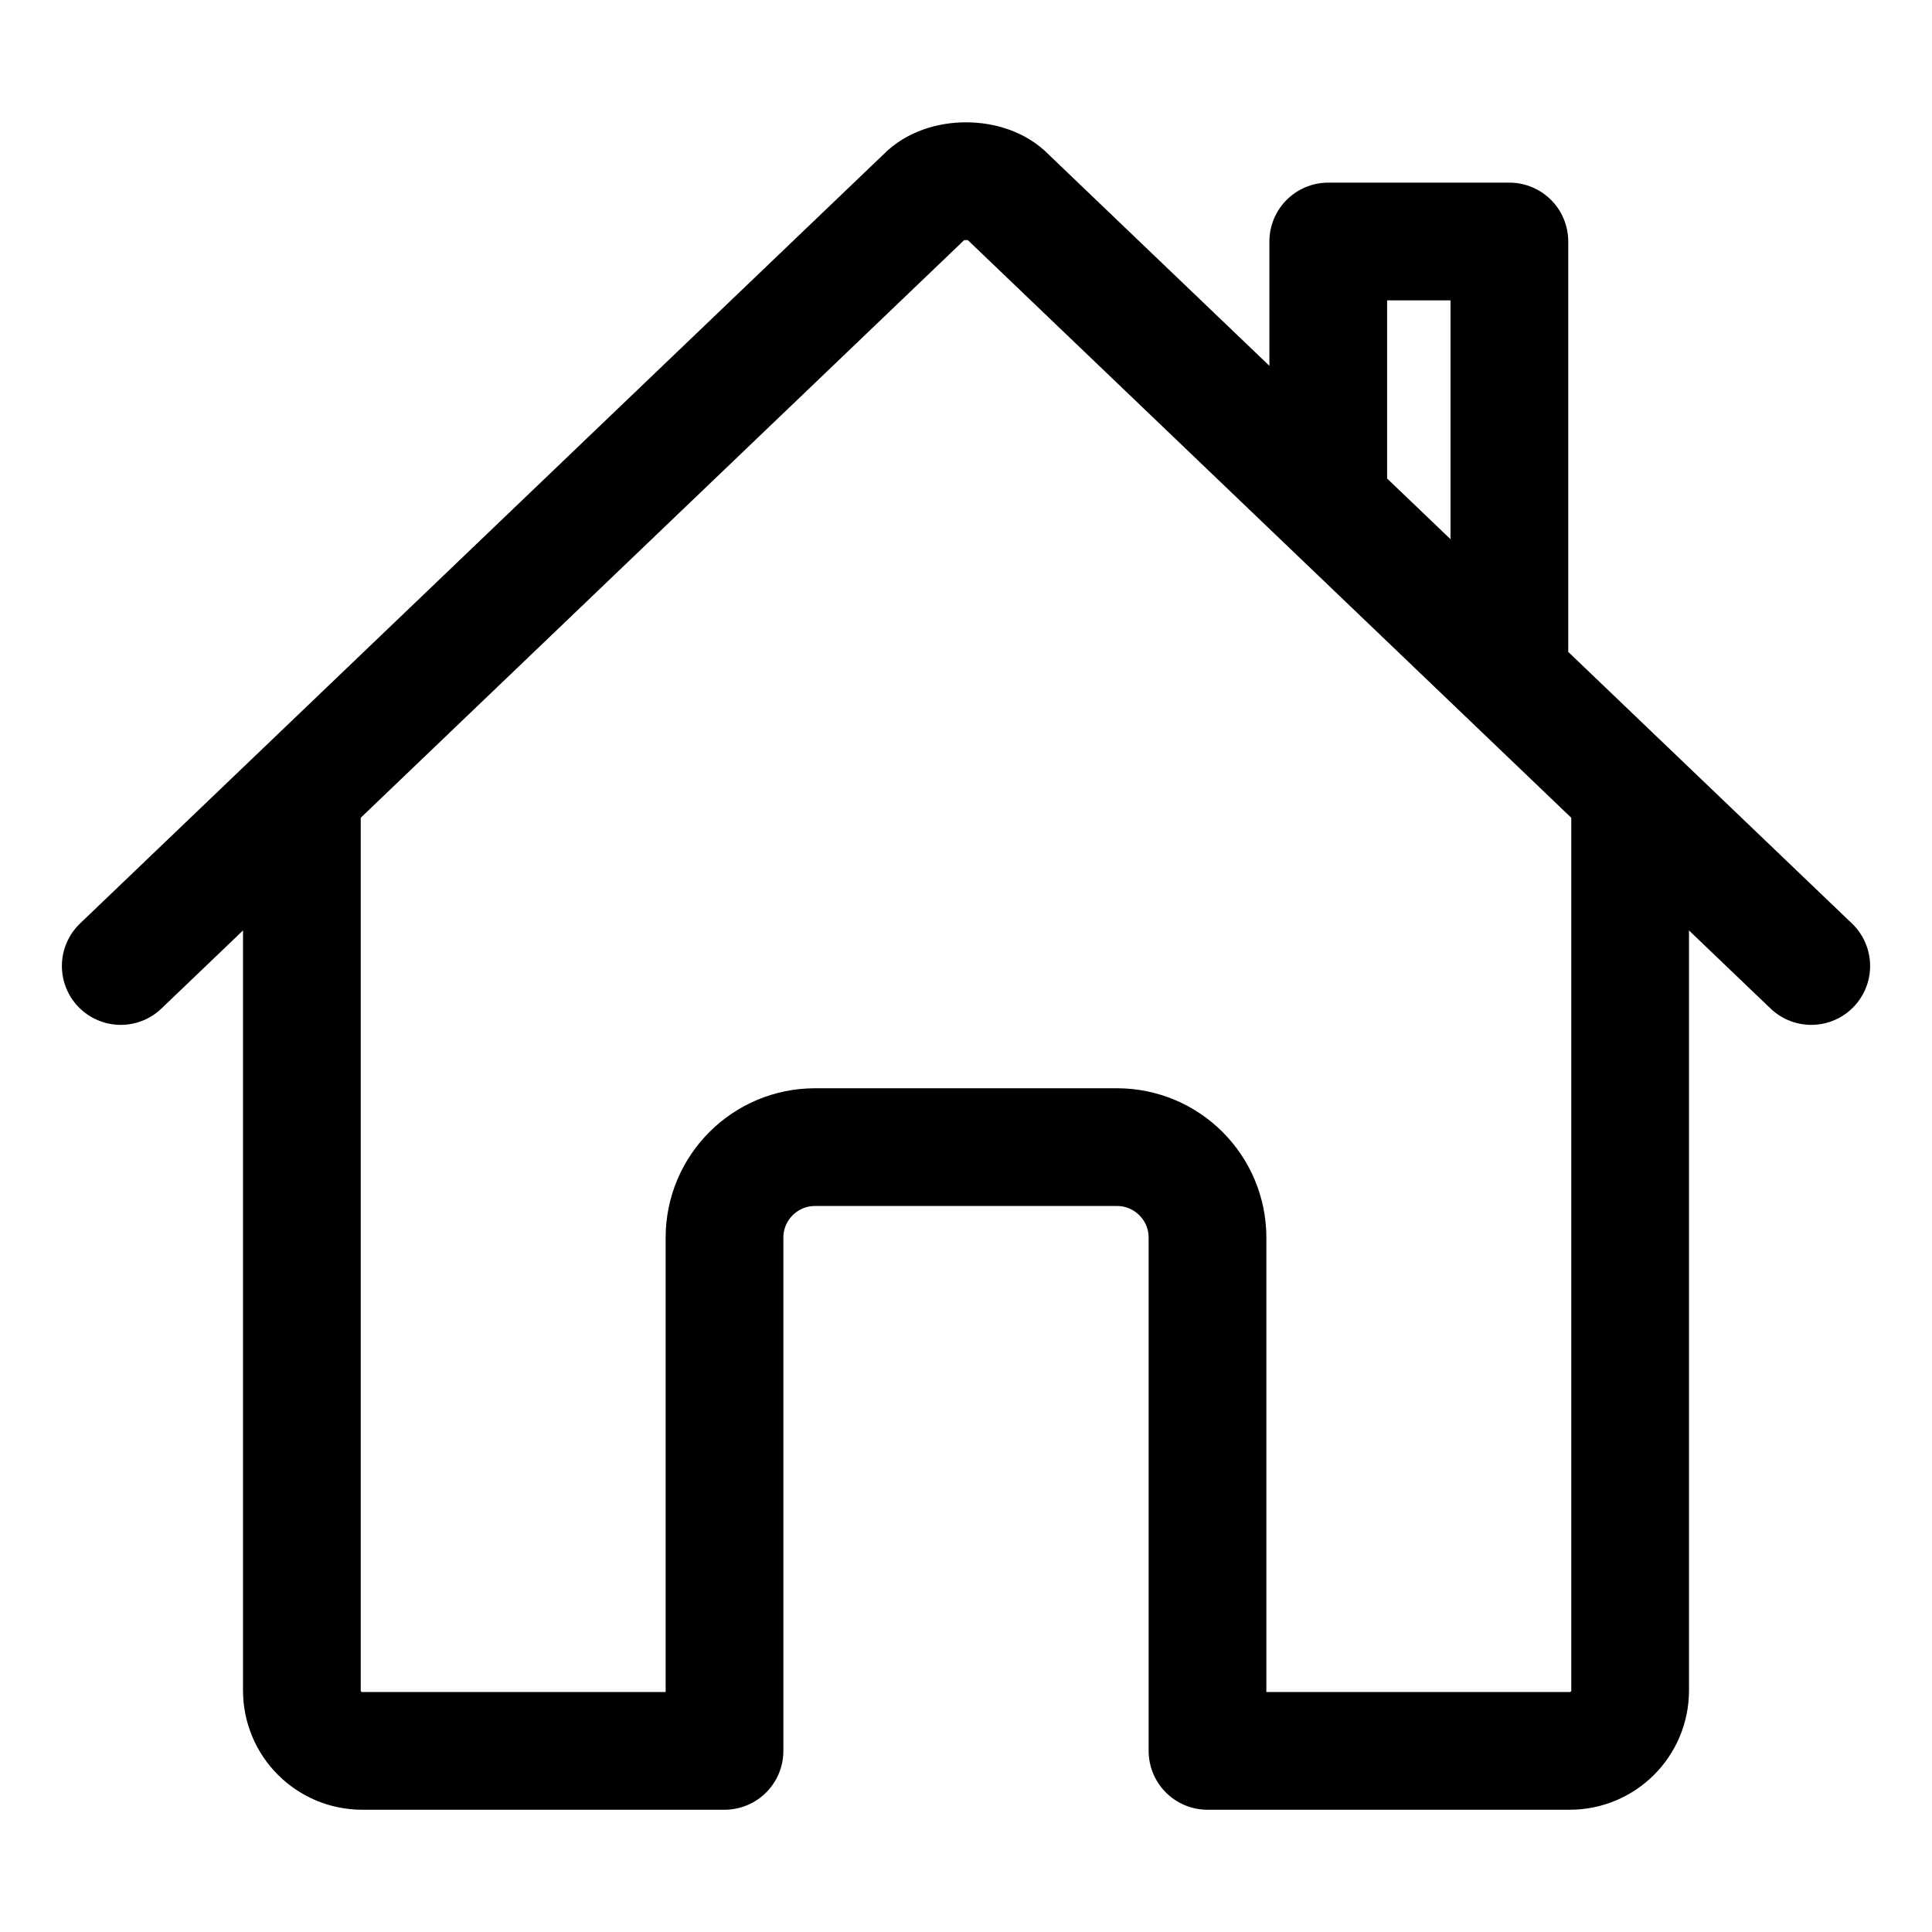
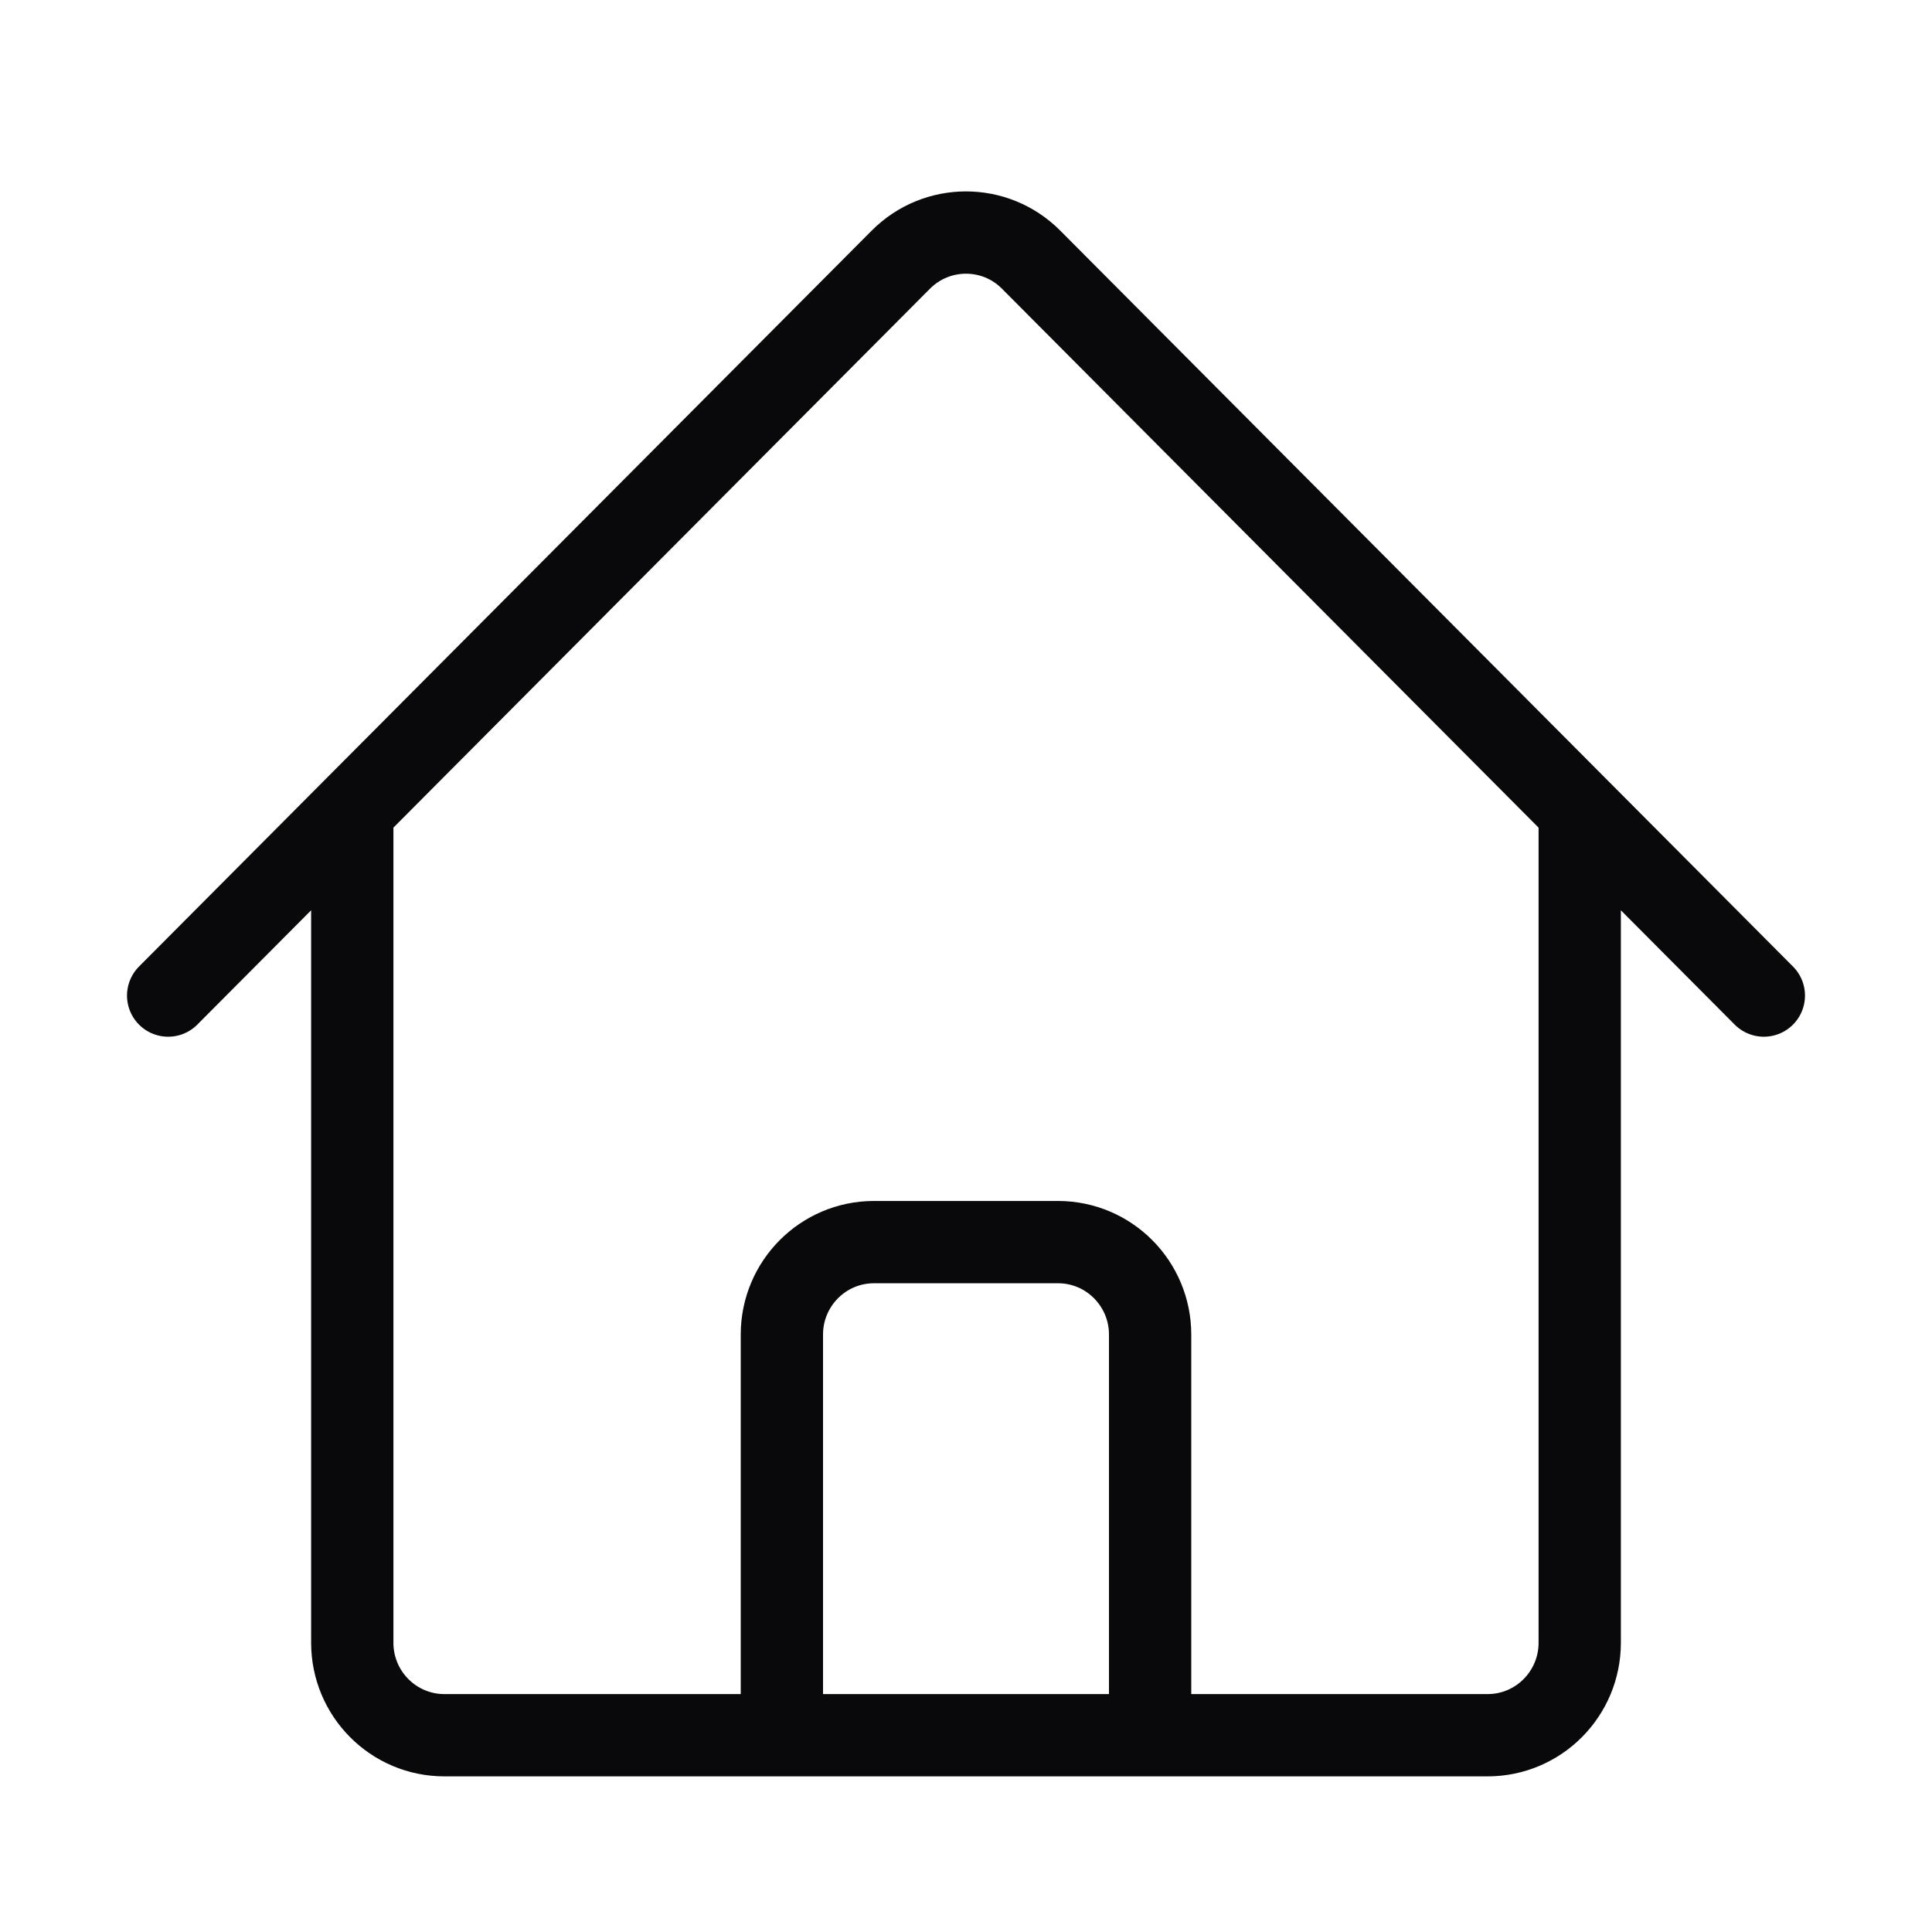
- <svg xmlns="http://www.w3.org/2000/svg" width="40px" height="40px" viewBox="0 0 512 512">
-   <path fill="none" stroke="black" stroke-linecap="round" stroke-linejoin="round" stroke-width="31.2" d="M80 212v236a16 16 0 0 0 16 16h96V328a24 24 0 0 1 24-24h80a24 24 0 0 1 24 24v136h96a16 16 0 0 0 16-16V212" />
-   <path fill="none" stroke="black" stroke-linecap="round" stroke-linejoin="round" stroke-width="31.2" d="M480 256L266.89 52c-5-5.28-16.69-5.34-21.78 0L32 256m368-77V64h-48v69" />
+ <svg xmlns="http://www.w3.org/2000/svg" width="540" height="540" viewBox="0 0 540 540" fill="none">
+   <rect width="540" height="540" fill="none" />
+   <path d="M47 278.265L251.794 72.563C261.858 62.479 278.142 62.479 288.183 72.563L493 278.265M98.462 226.581V459.158C98.462 473.423 109.989 485 124.192 485H218.538V373.018C218.538 358.754 230.066 347.176 244.269 347.176H295.731C309.934 347.176 321.462 358.754 321.462 373.018V485H415.808C430.011 485 441.538 473.423 441.538 459.158V226.581M184.231 485H372.923" stroke="#09090B" stroke-width="23" stroke-linecap="round" stroke-linejoin="round" />
</svg>
